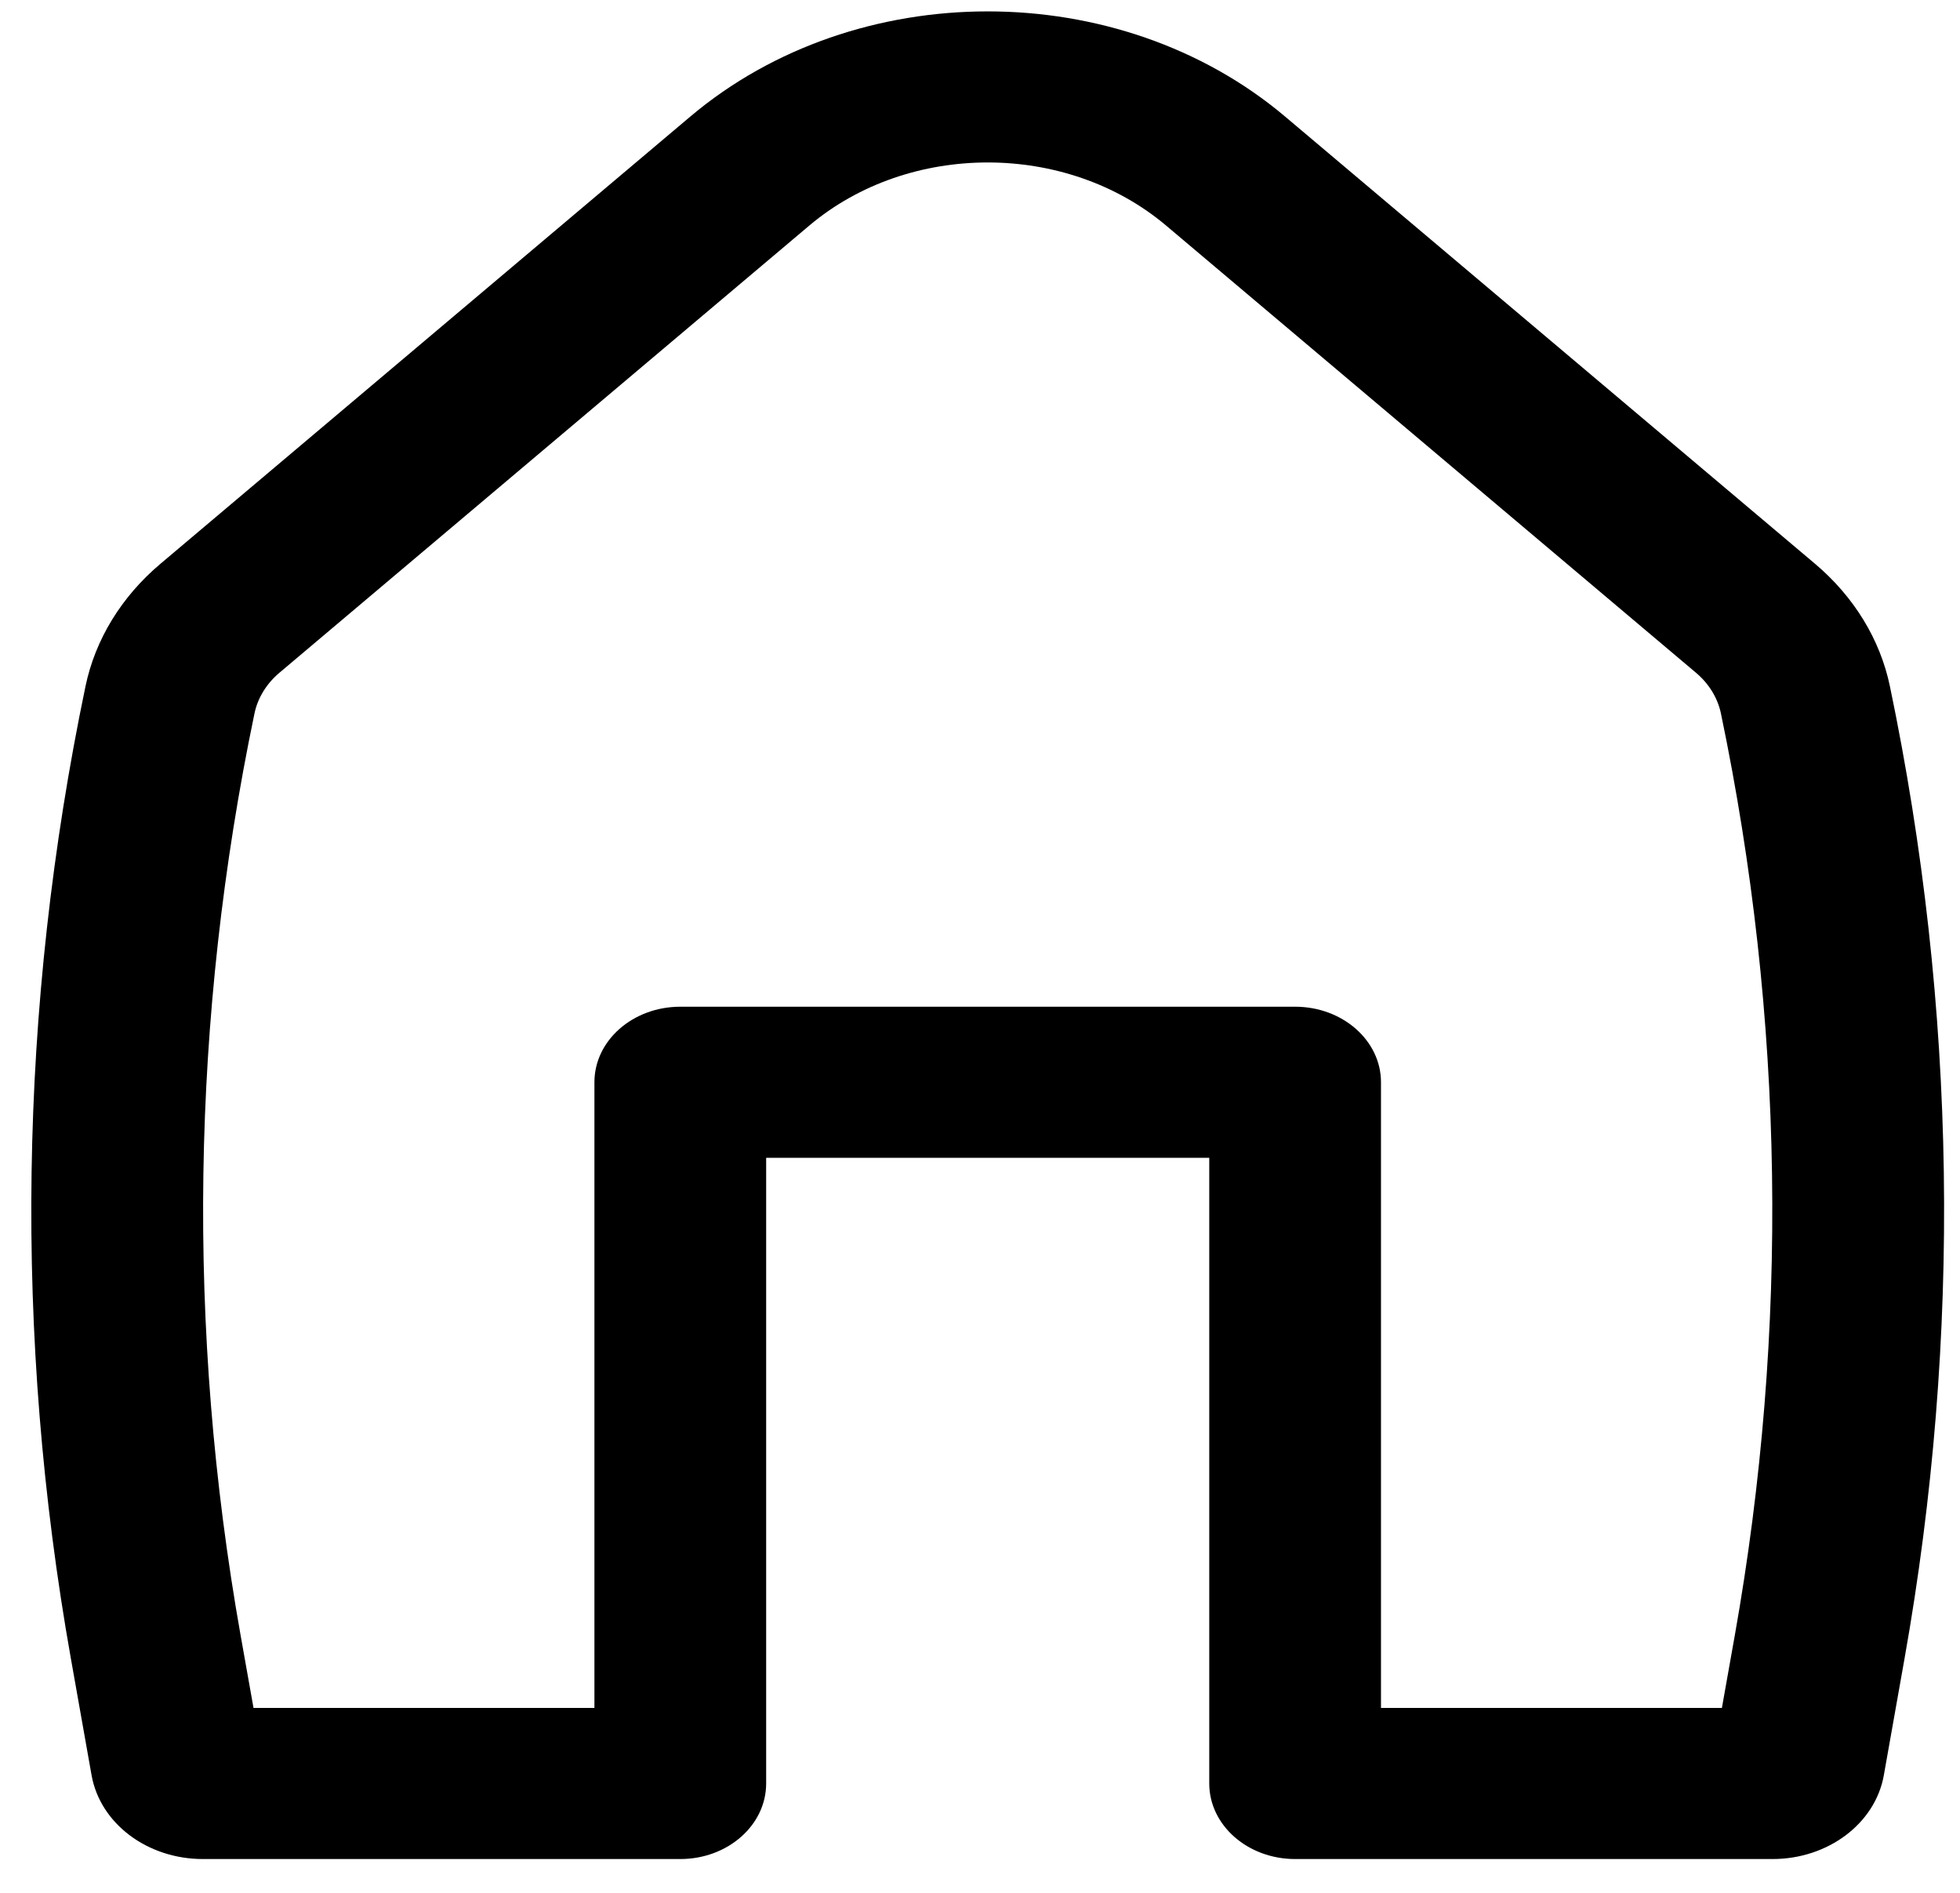
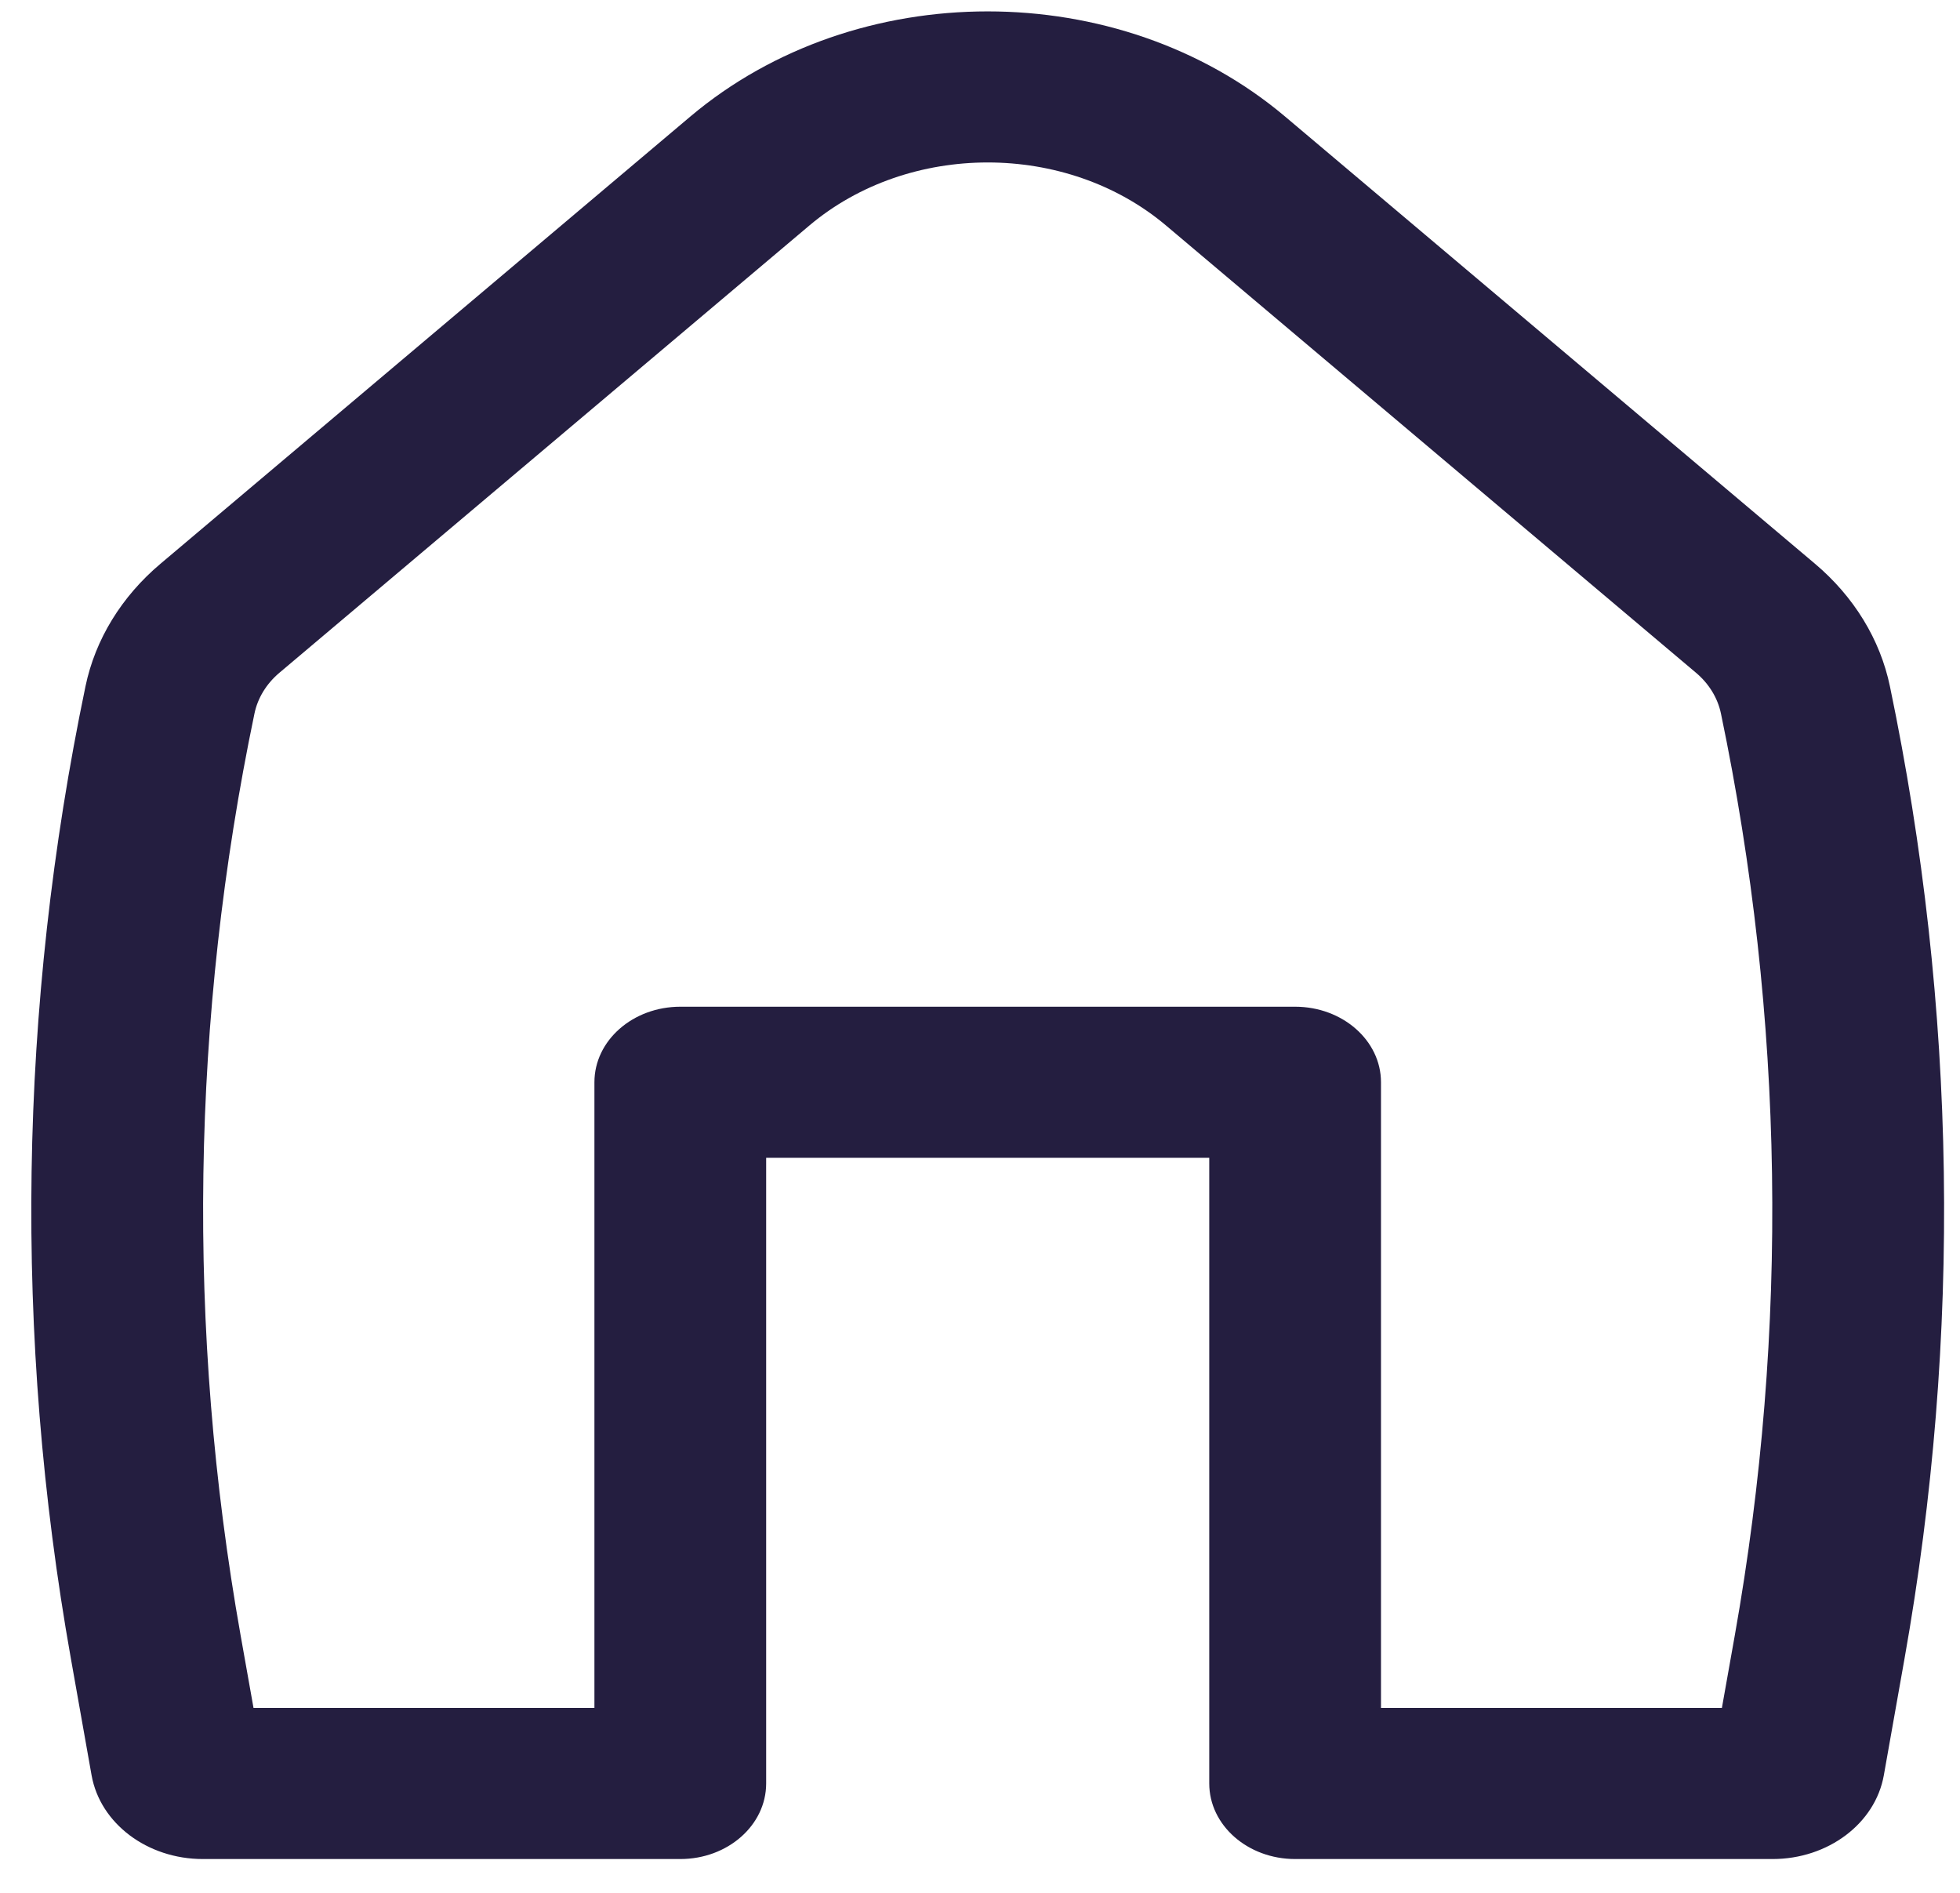
<svg xmlns="http://www.w3.org/2000/svg" width="29" height="28" viewBox="0 0 29 28" fill="none">
-   <path id="Icon" fill-rule="evenodd" clip-rule="evenodd" d="M17.254 3.337C15.779 2.092 13.449 2.092 11.974 3.337L4.134 9.952C3.942 10.114 3.813 10.325 3.765 10.555C2.826 15.058 2.757 19.668 3.56 24.191L3.751 25.265H8.795V16.009C8.795 15.392 9.364 14.892 10.066 14.892H19.163C19.864 14.892 20.433 15.392 20.433 16.009V25.265H25.477L25.668 24.191C26.471 19.668 26.402 15.058 25.463 10.555C25.415 10.325 25.286 10.114 25.094 9.952L17.254 3.337ZM10.214 1.724C12.673 -0.35 16.555 -0.35 19.014 1.724L26.854 8.339C27.431 8.826 27.819 9.46 27.963 10.152C28.954 14.902 29.027 19.765 28.179 24.536L27.873 26.261C27.746 26.974 27.048 27.5 26.227 27.5H19.163C18.461 27.5 17.892 27 17.892 26.382V17.127H11.336V26.382C11.336 27 10.767 27.5 10.066 27.5H3.001C2.18 27.5 1.482 26.974 1.355 26.261L1.049 24.536C0.201 19.765 0.274 14.902 1.265 10.152C1.409 9.46 1.797 8.826 2.375 8.339L10.214 1.724Z" fill="currentColor" />
+   <path id="Icon" fill-rule="evenodd" clip-rule="evenodd" d="M17.254 3.337C15.779 2.092 13.449 2.092 11.974 3.337L4.134 9.952C3.942 10.114 3.813 10.325 3.765 10.555C2.826 15.058 2.757 19.668 3.56 24.191L3.751 25.265H8.795V16.009C8.795 15.392 9.364 14.892 10.066 14.892H19.163C19.864 14.892 20.433 15.392 20.433 16.009V25.265H25.477L25.668 24.191C26.471 19.668 26.402 15.058 25.463 10.555C25.415 10.325 25.286 10.114 25.094 9.952L17.254 3.337ZM10.214 1.724C12.673 -0.35 16.555 -0.35 19.014 1.724L26.854 8.339C27.431 8.826 27.819 9.46 27.963 10.152C28.954 14.902 29.027 19.765 28.179 24.536L27.873 26.261C27.746 26.974 27.048 27.5 26.227 27.5H19.163C18.461 27.5 17.892 27 17.892 26.382V17.127H11.336V26.382C11.336 27 10.767 27.5 10.066 27.5H3.001C2.18 27.5 1.482 26.974 1.355 26.261L1.049 24.536C0.201 19.765 0.274 14.902 1.265 10.152C1.409 9.46 1.797 8.826 2.375 8.339L10.214 1.724Z" fill="#241E40" />
</svg>
